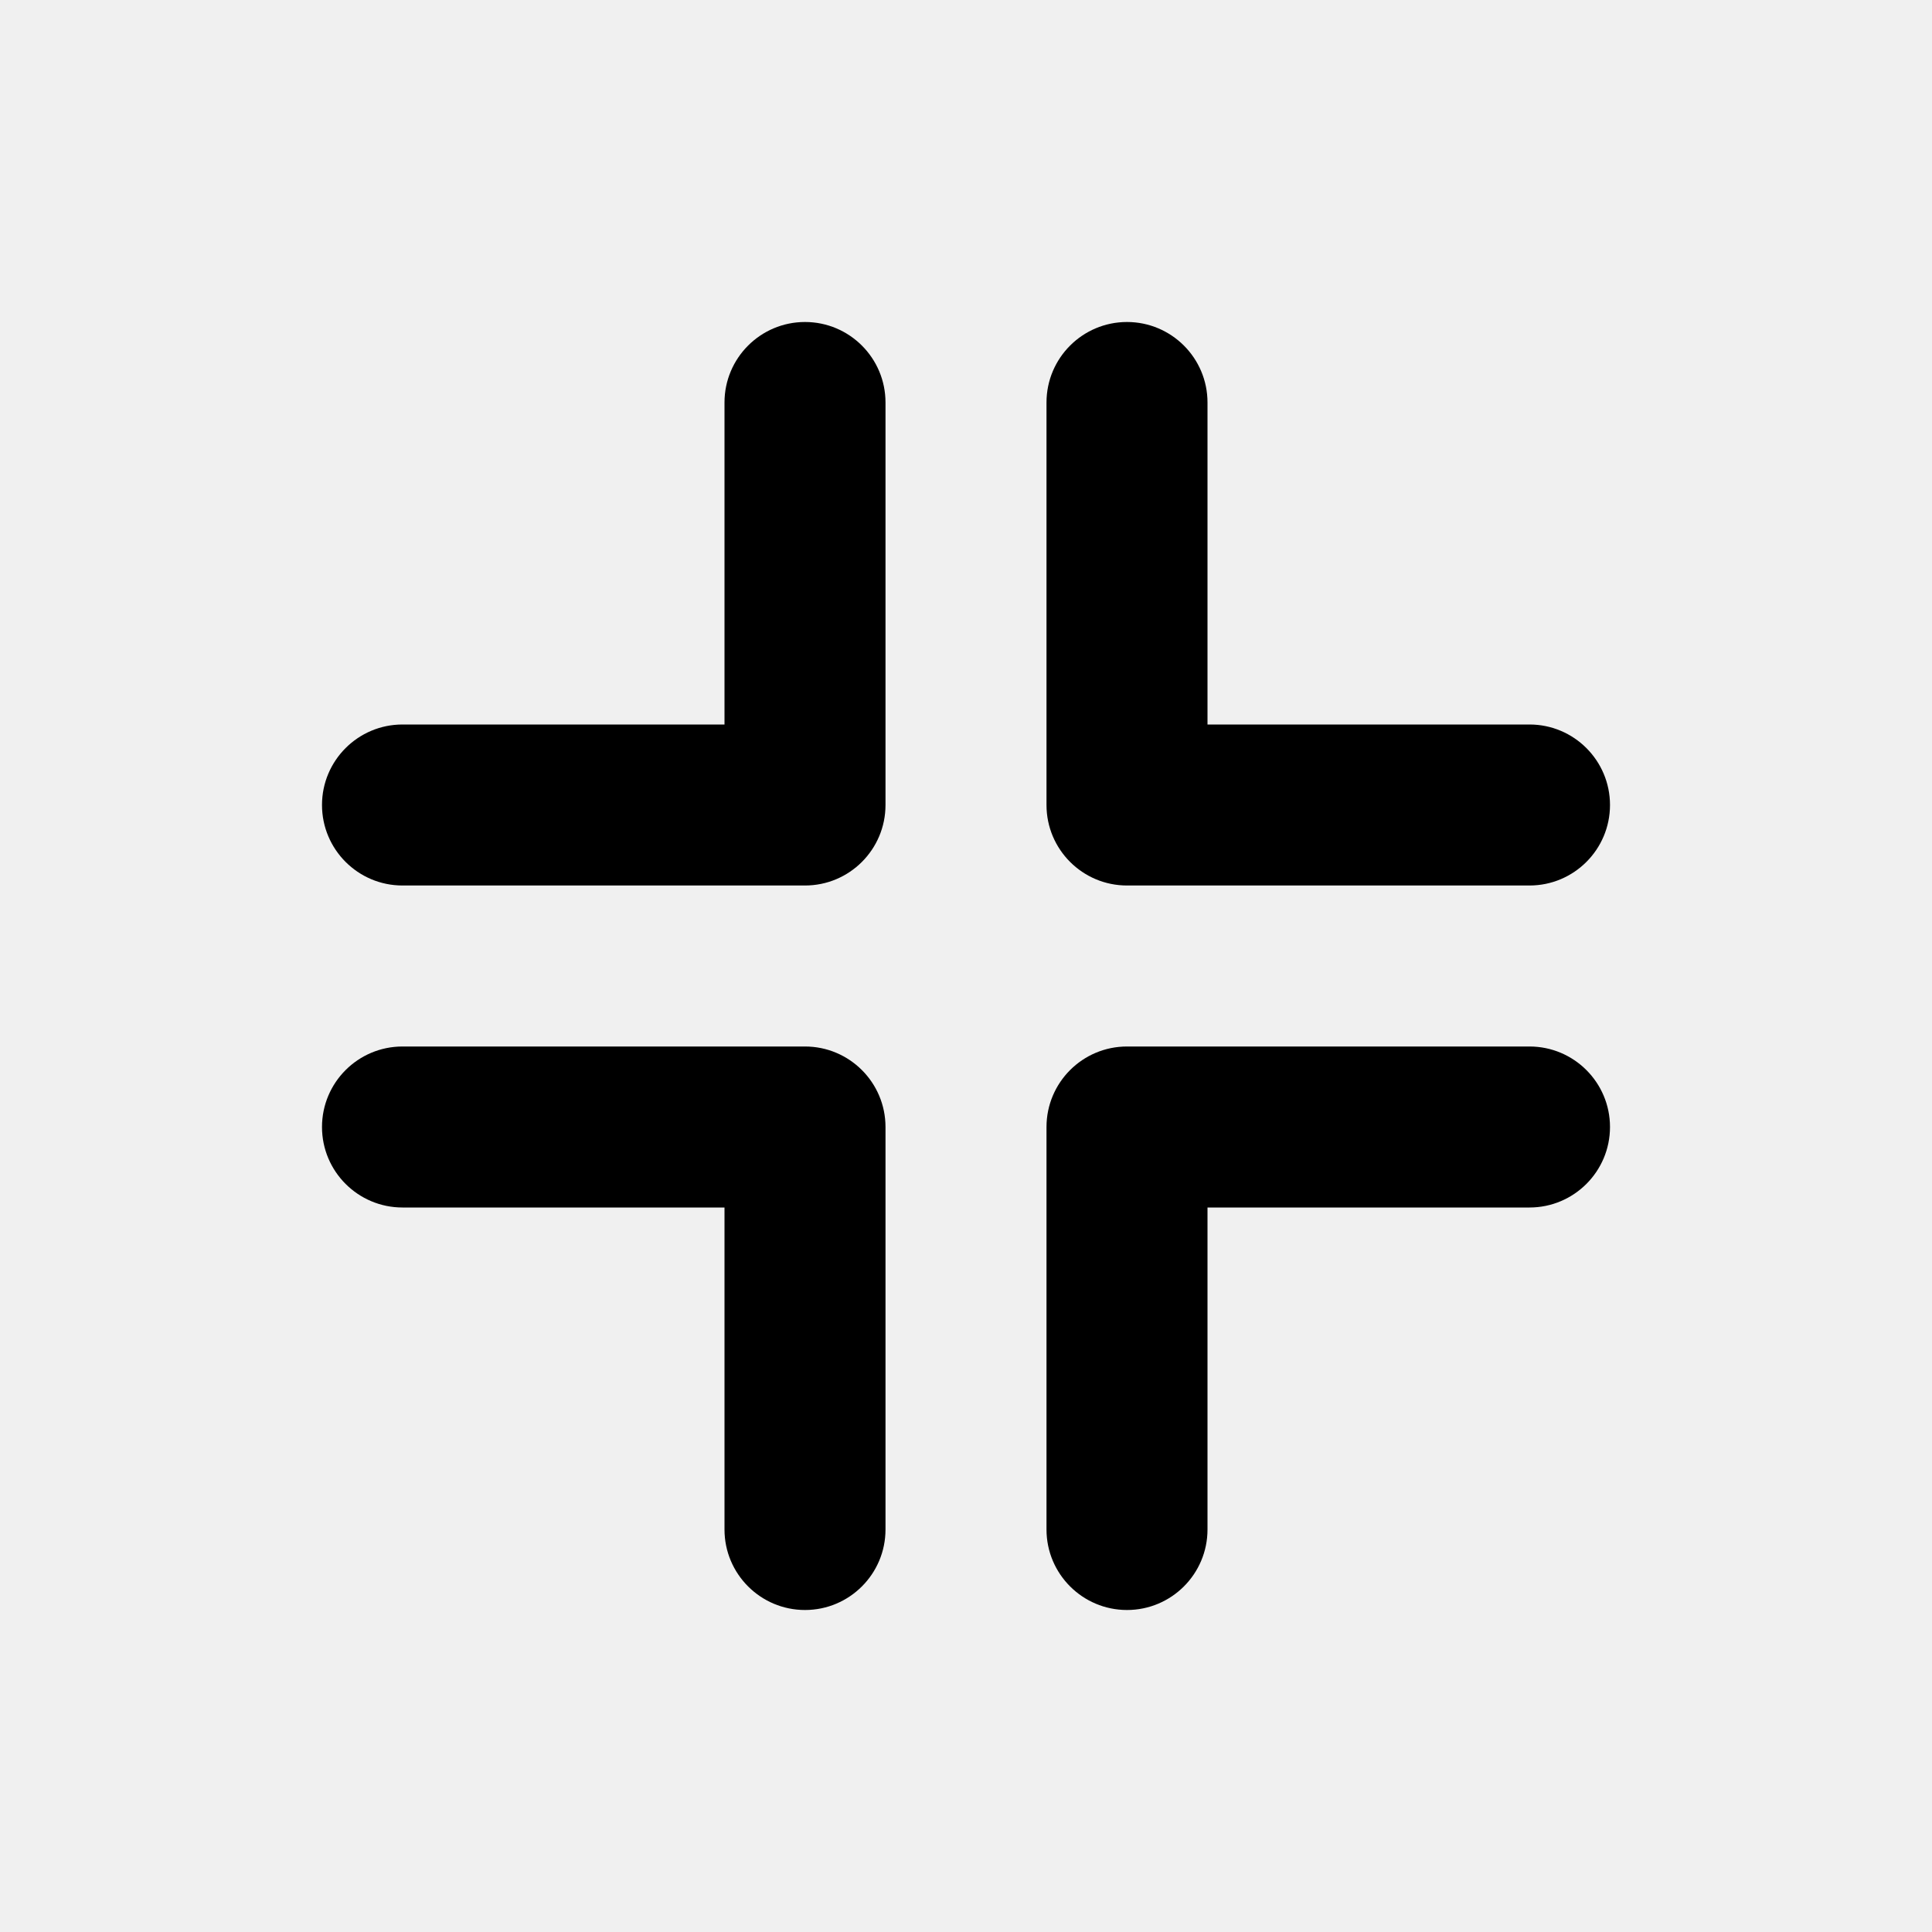
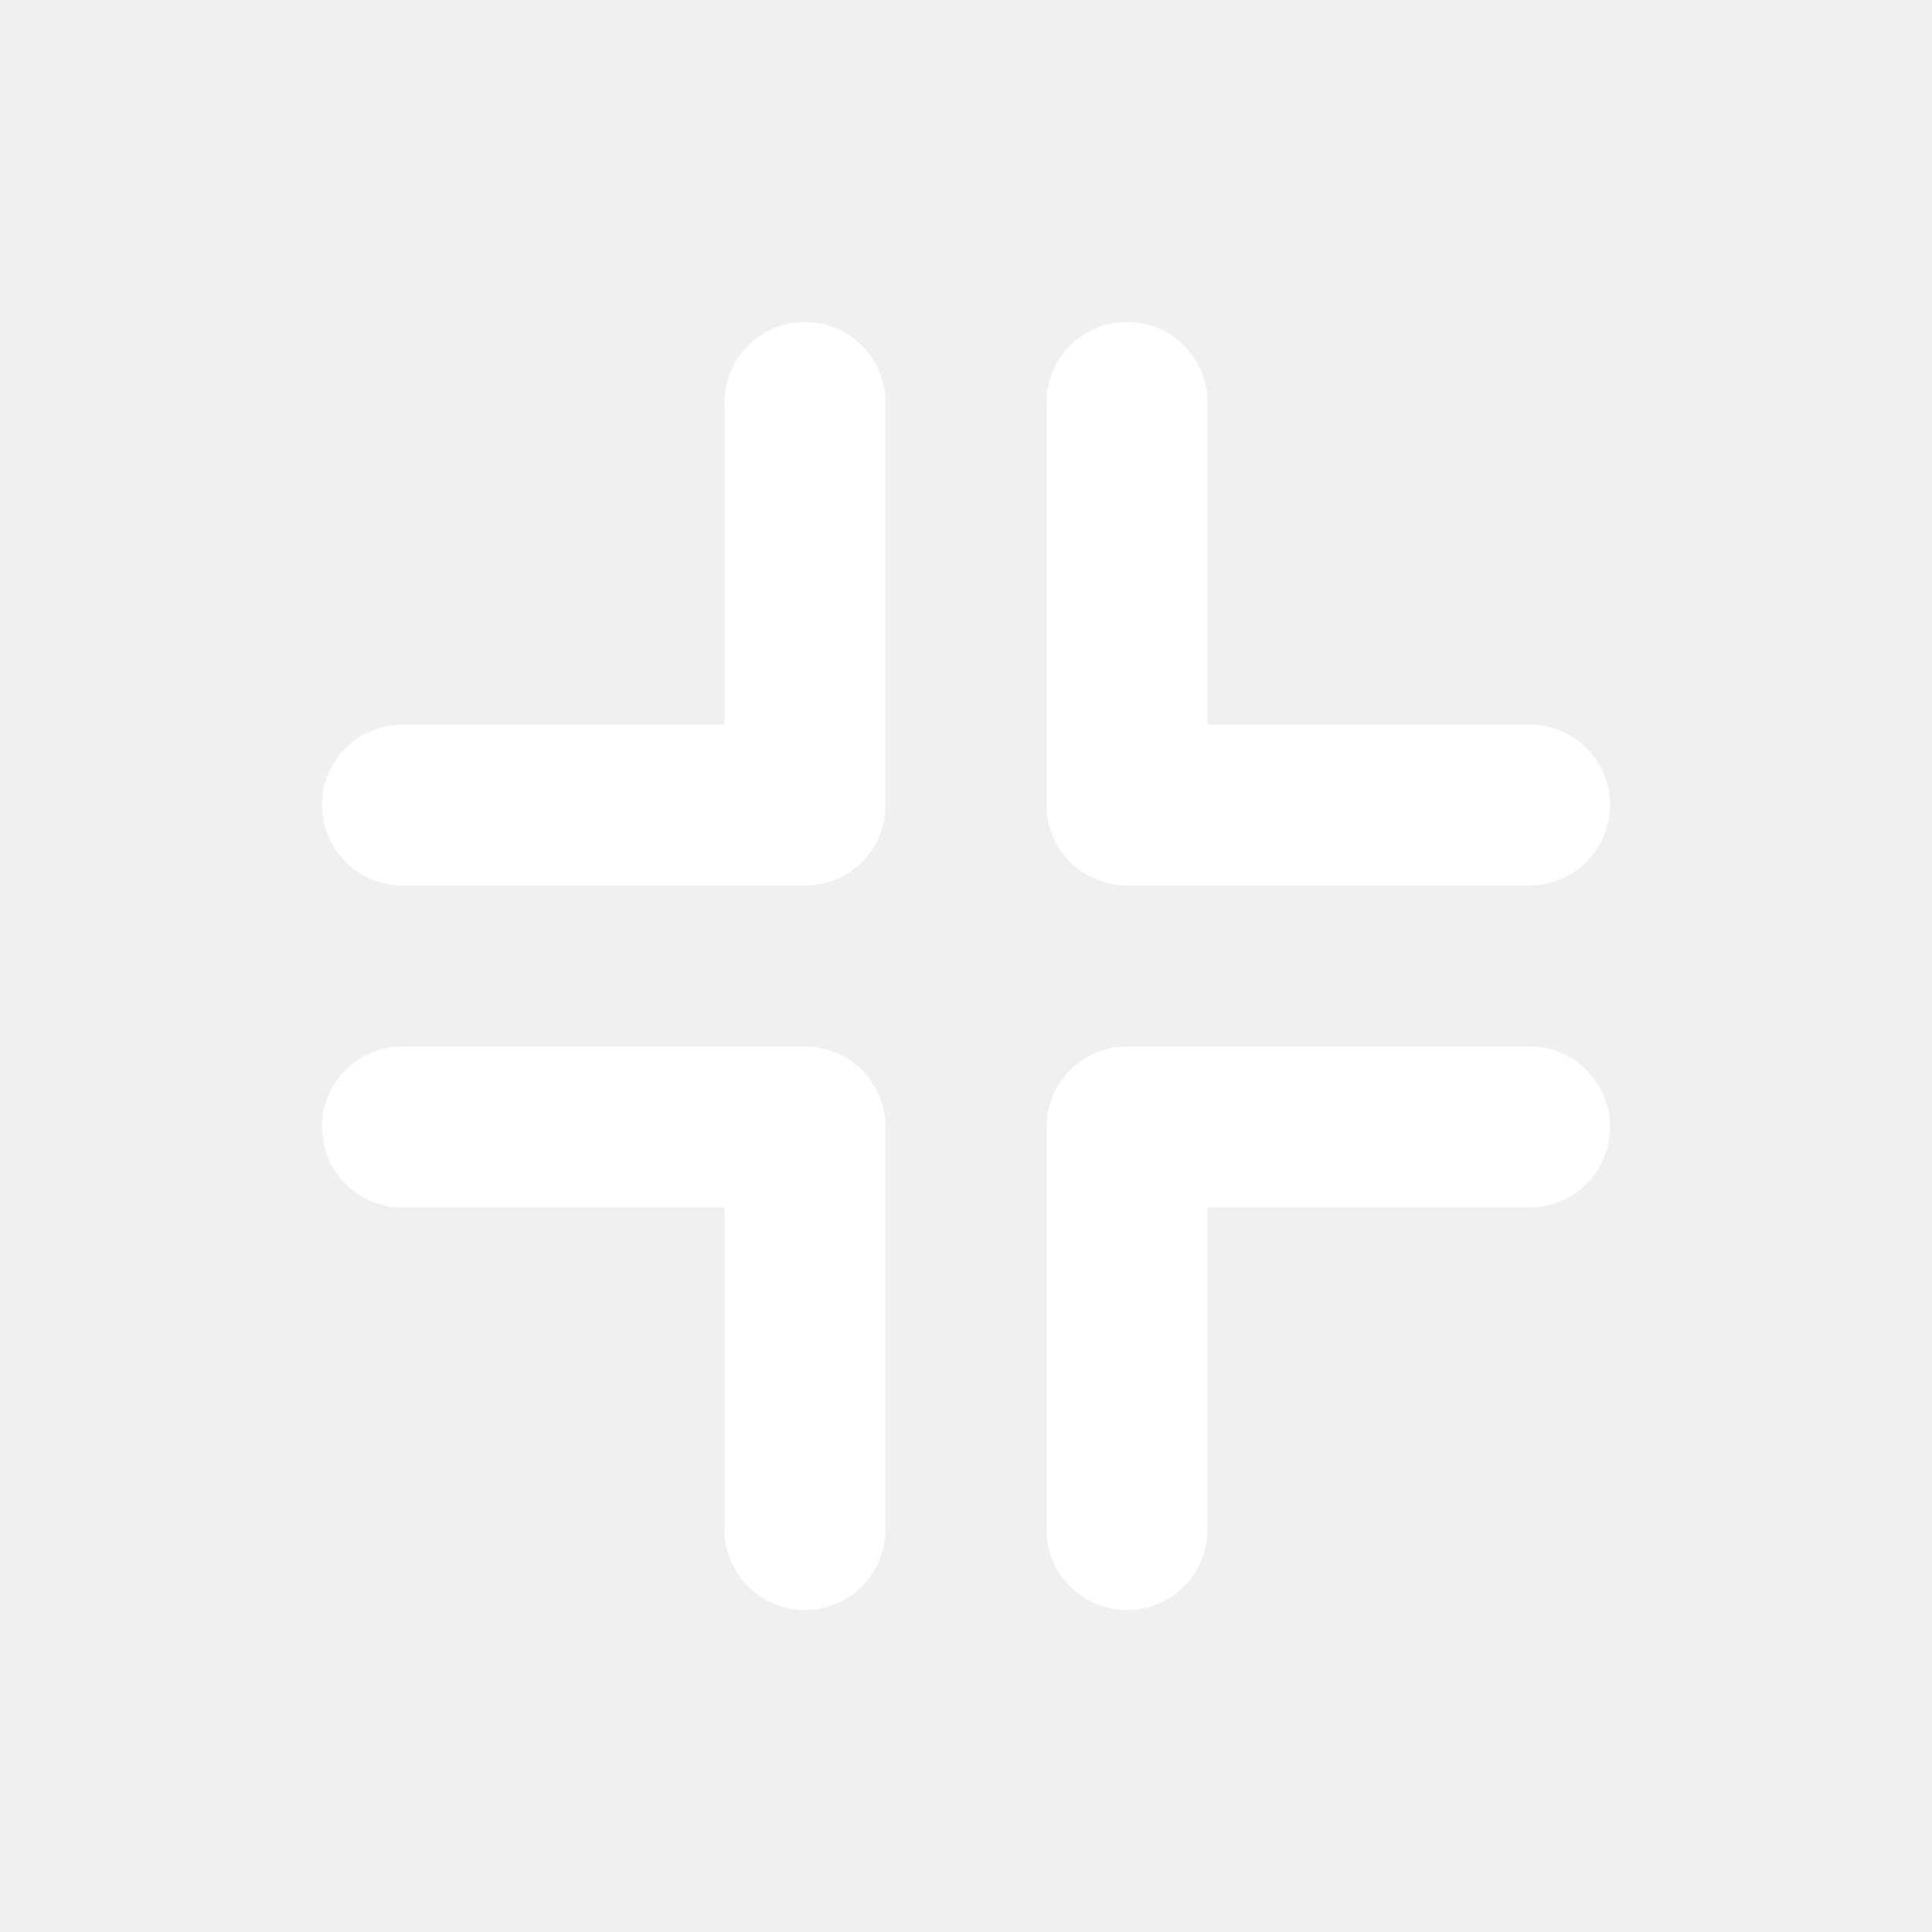
<svg xmlns="http://www.w3.org/2000/svg" fill="none" height="24" viewBox="0 0 24 24" width="24">
-   <path clip-rule="evenodd" d="M10 4C10.552 4 11 4.448 11 5V10C11 10.552 10.552 11 10 11H5C4.448 11 4 10.552 4 10C4 9.448 4.448 9 5 9H9V5C9 4.448 9.448 4 10 4ZM14 4C14.552 4 15 4.448 15 5V9H19C19.552 9 20 9.448 20 10C20 10.552 19.552 11 19 11H14C13.448 11 13 10.552 13 10V5C13 4.448 13.448 4 14 4ZM4 14C4 13.448 4.448 13 5 13H10C10.552 13 11 13.448 11 14V19C11 19.552 10.552 20 10 20C9.448 20 9 19.552 9 19V15H5C4.448 15 4 14.552 4 14ZM13 14C13 13.448 13.448 13 14 13H19C19.552 13 20 13.448 20 14C20 14.552 19.552 15 19 15H15V19C15 19.552 14.552 20 14 20C13.448 20 13 19.552 13 19V14Z" fill="black" fill-rule="evenodd" />
+   <path clip-rule="evenodd" d="M10 4C10.552 4 11 4.448 11 5V10C11 10.552 10.552 11 10 11H5C4.448 11 4 10.552 4 10C4 9.448 4.448 9 5 9H9V5C9 4.448 9.448 4 10 4ZM14 4C14.552 4 15 4.448 15 5V9H19C19.552 9 20 9.448 20 10C20 10.552 19.552 11 19 11H14C13.448 11 13 10.552 13 10V5C13 4.448 13.448 4 14 4ZM4 14C4 13.448 4.448 13 5 13H10C10.552 13 11 13.448 11 14V19C11 19.552 10.552 20 10 20C9.448 20 9 19.552 9 19V15H5C4.448 15 4 14.552 4 14ZM13 14C13 13.448 13.448 13 14 13H19C19.552 13 20 13.448 20 14C20 14.552 19.552 15 19 15H15V19C15 19.552 14.552 20 14 20C13.448 20 13 19.552 13 19V14Z" fill="#ffffff" fill-rule="evenodd" />
</svg>
